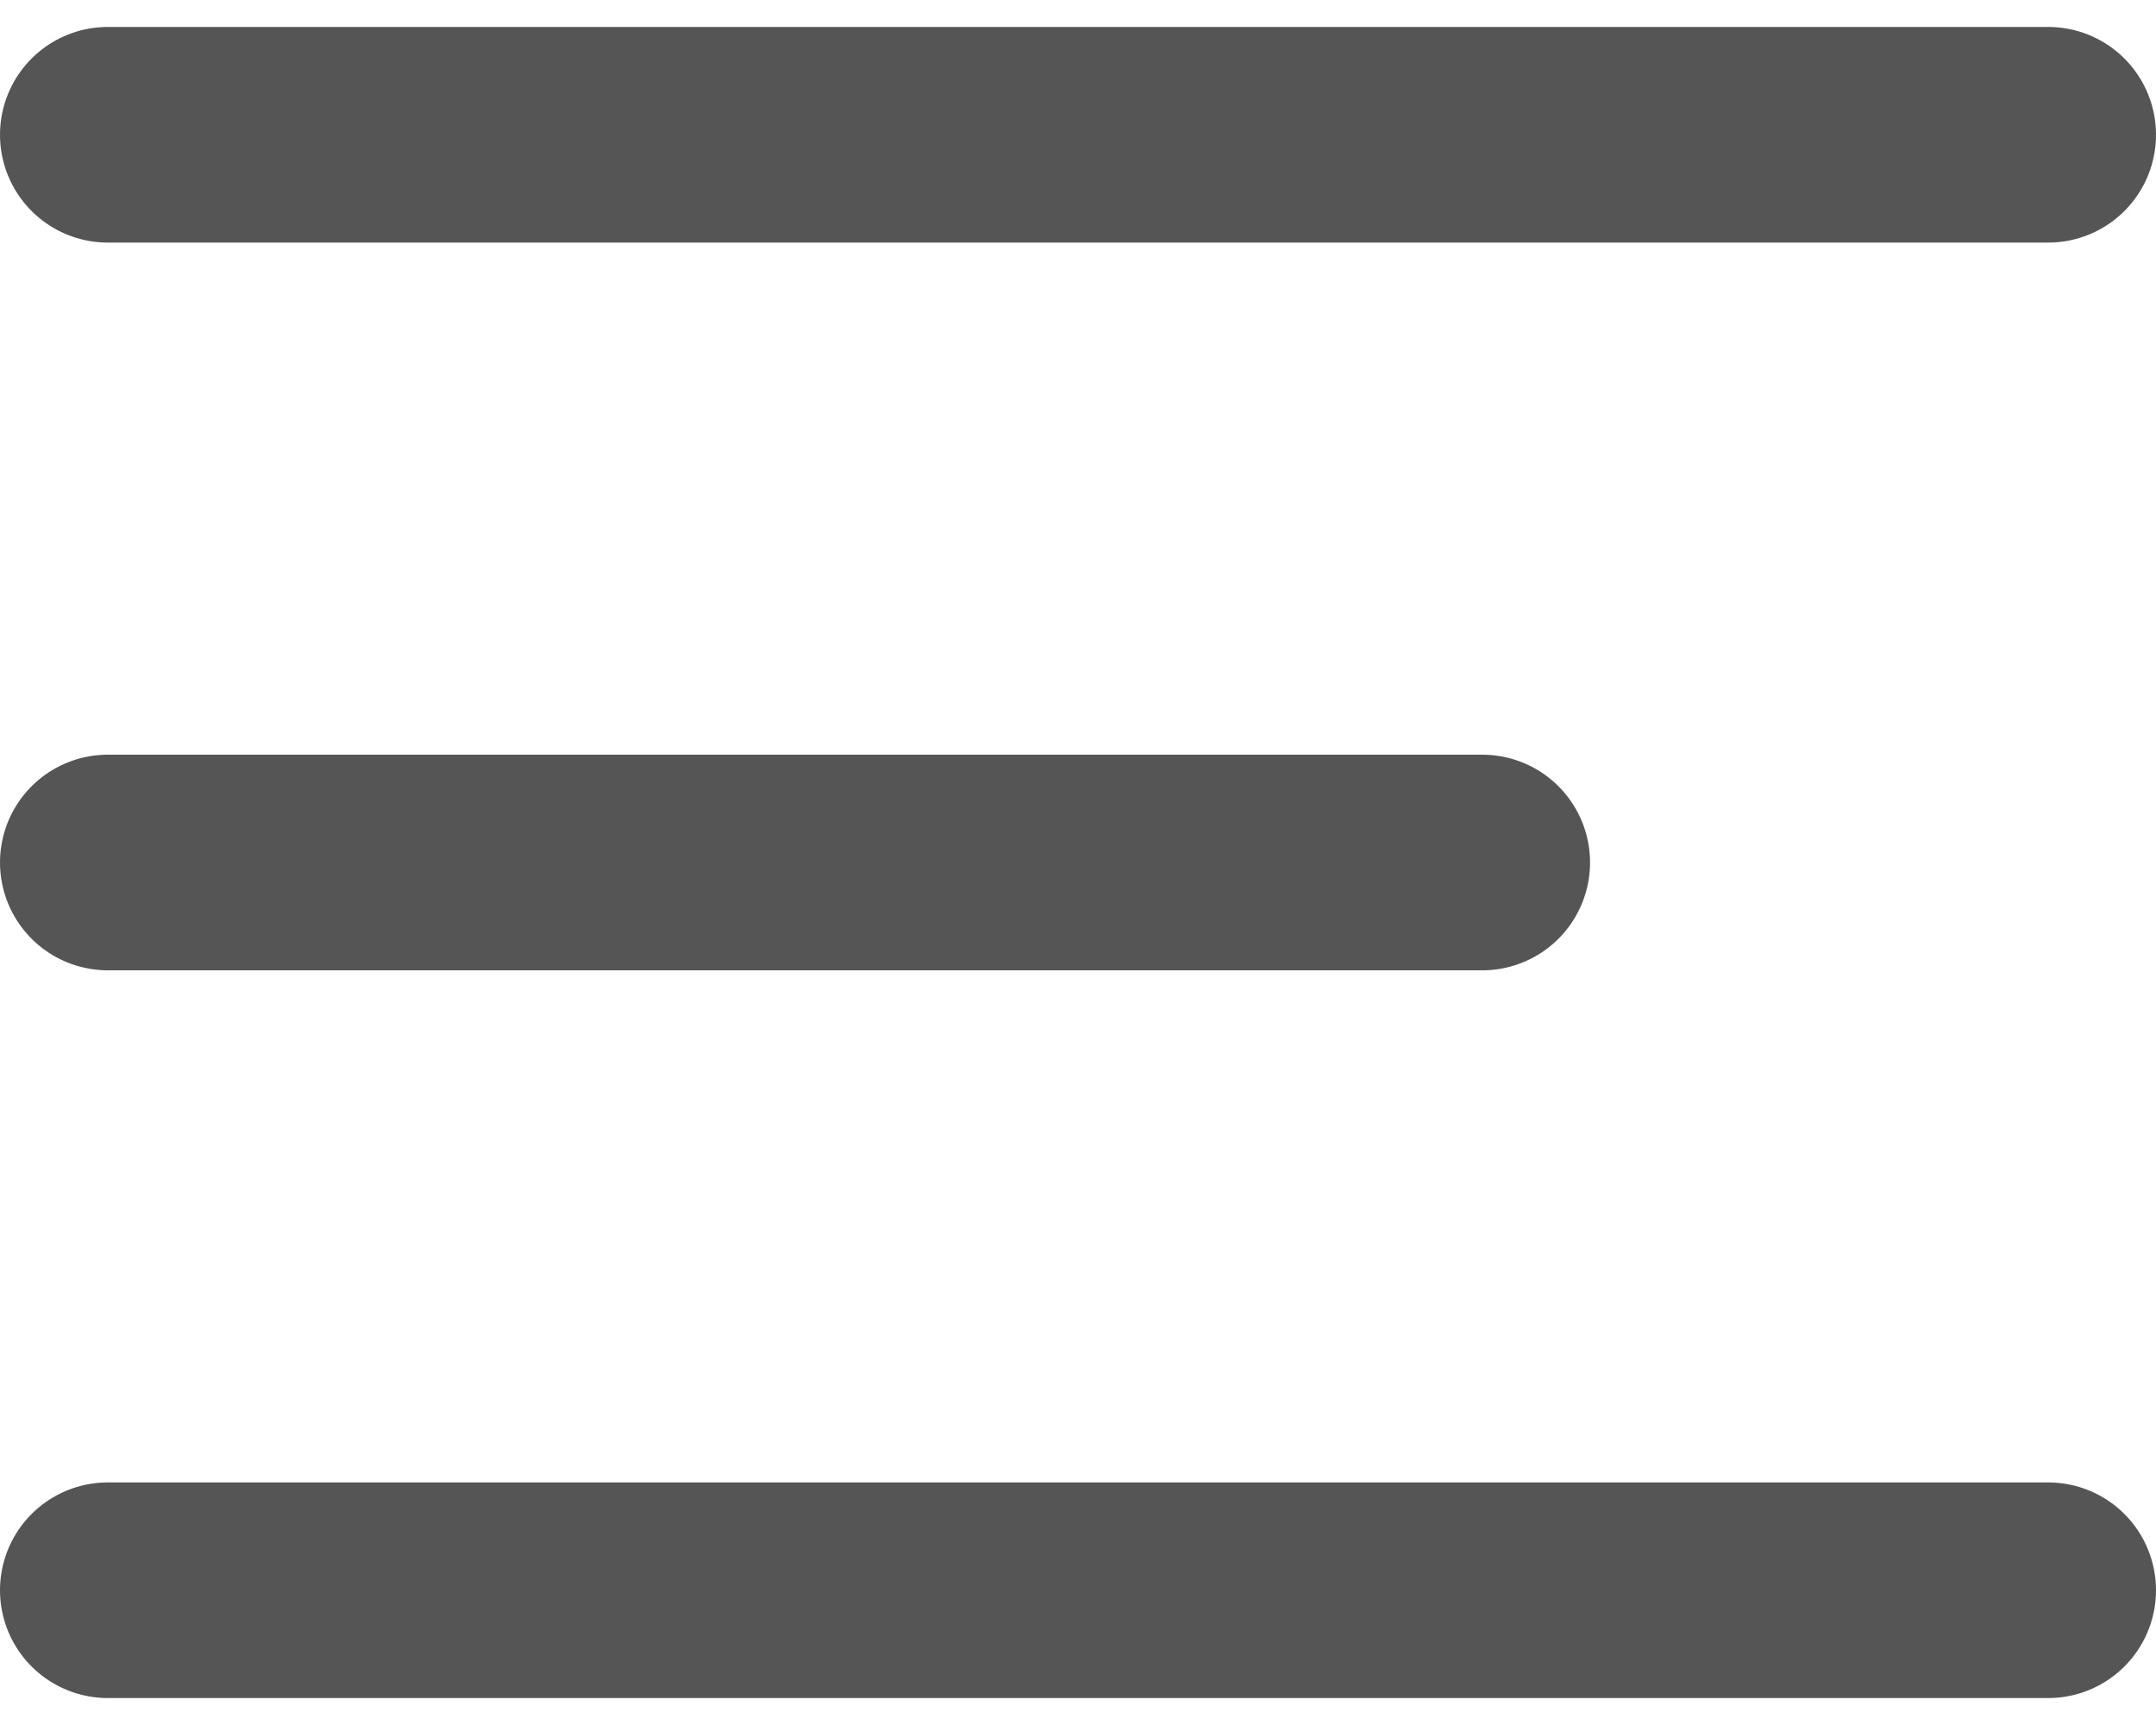
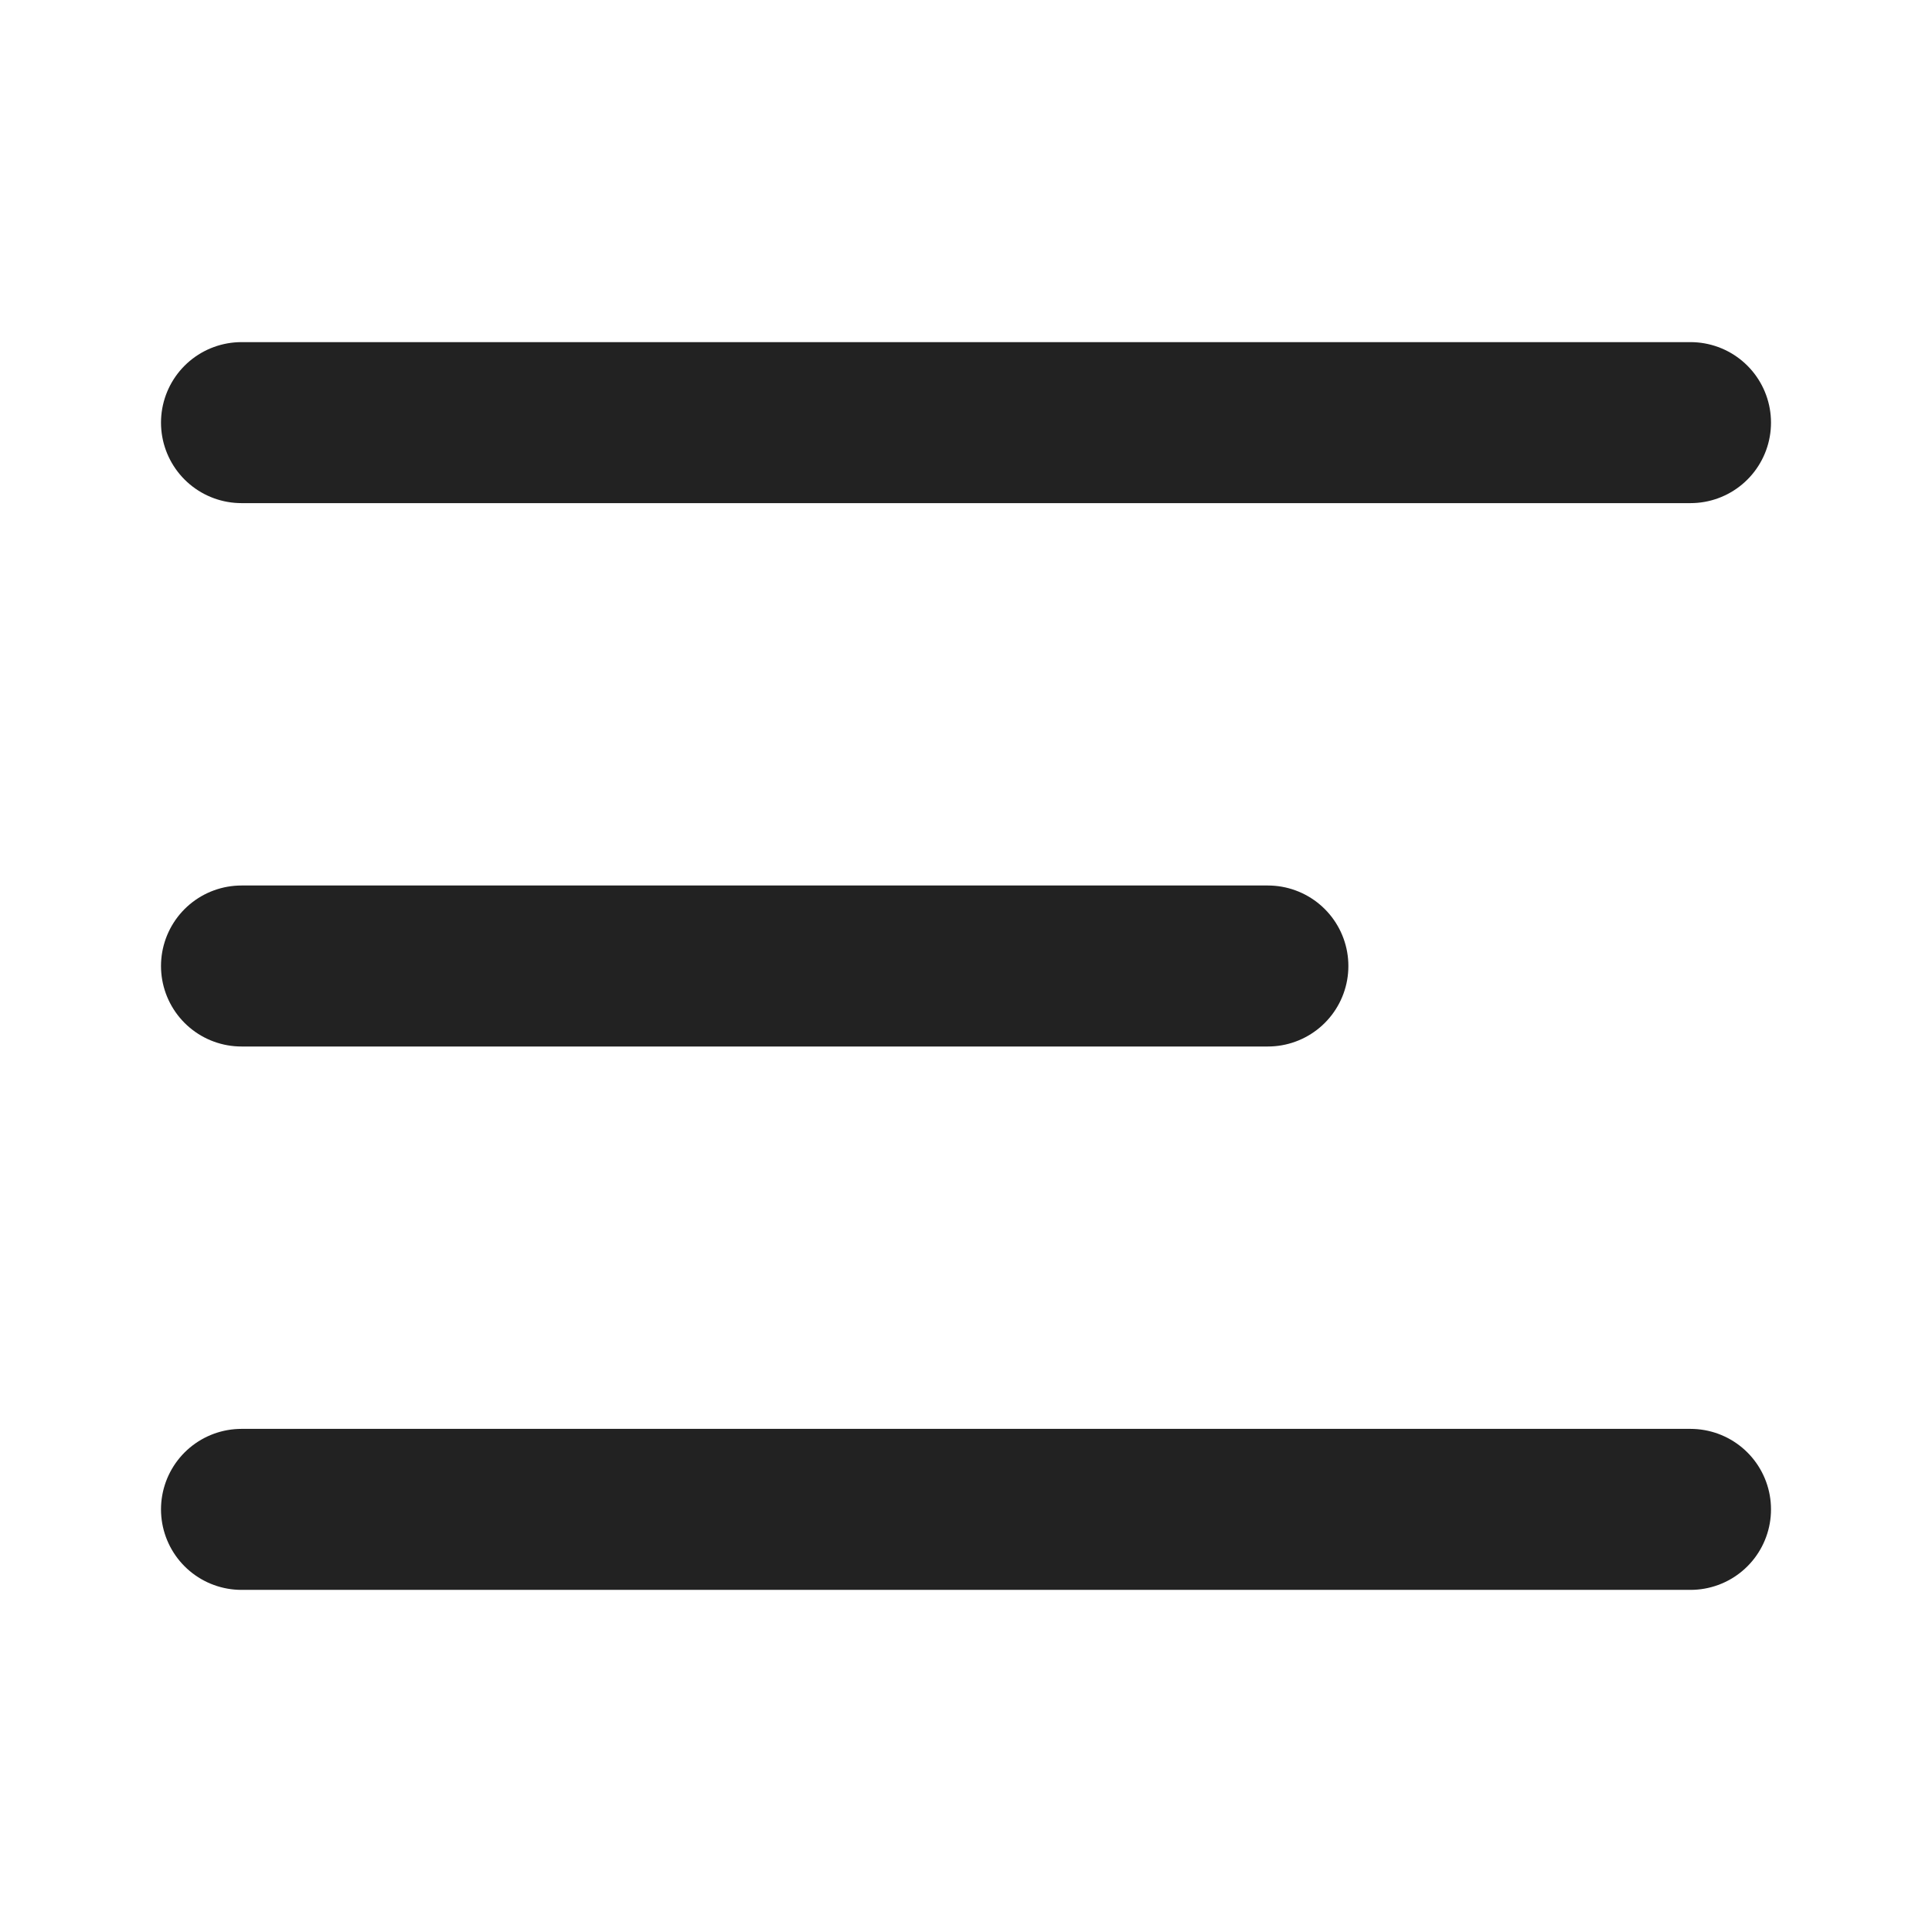
- <svg xmlns="http://www.w3.org/2000/svg" width="20" height="16" viewBox="0 0 20 16" fill="none">
-   <path d="M1 8H13.75M1 1.25H10H19M1 14.75H19" stroke="#555555" stroke-width="2" stroke-linecap="round" />
+ <svg xmlns="http://www.w3.org/2000/svg" width="24" height="24" viewBox="0 0 24 24" fill="none">
+   <path d="M3 12H15.75M3 5.25H12H21M3 18.75H21" stroke="#222222" stroke-width="2" stroke-linecap="round" />
</svg>
